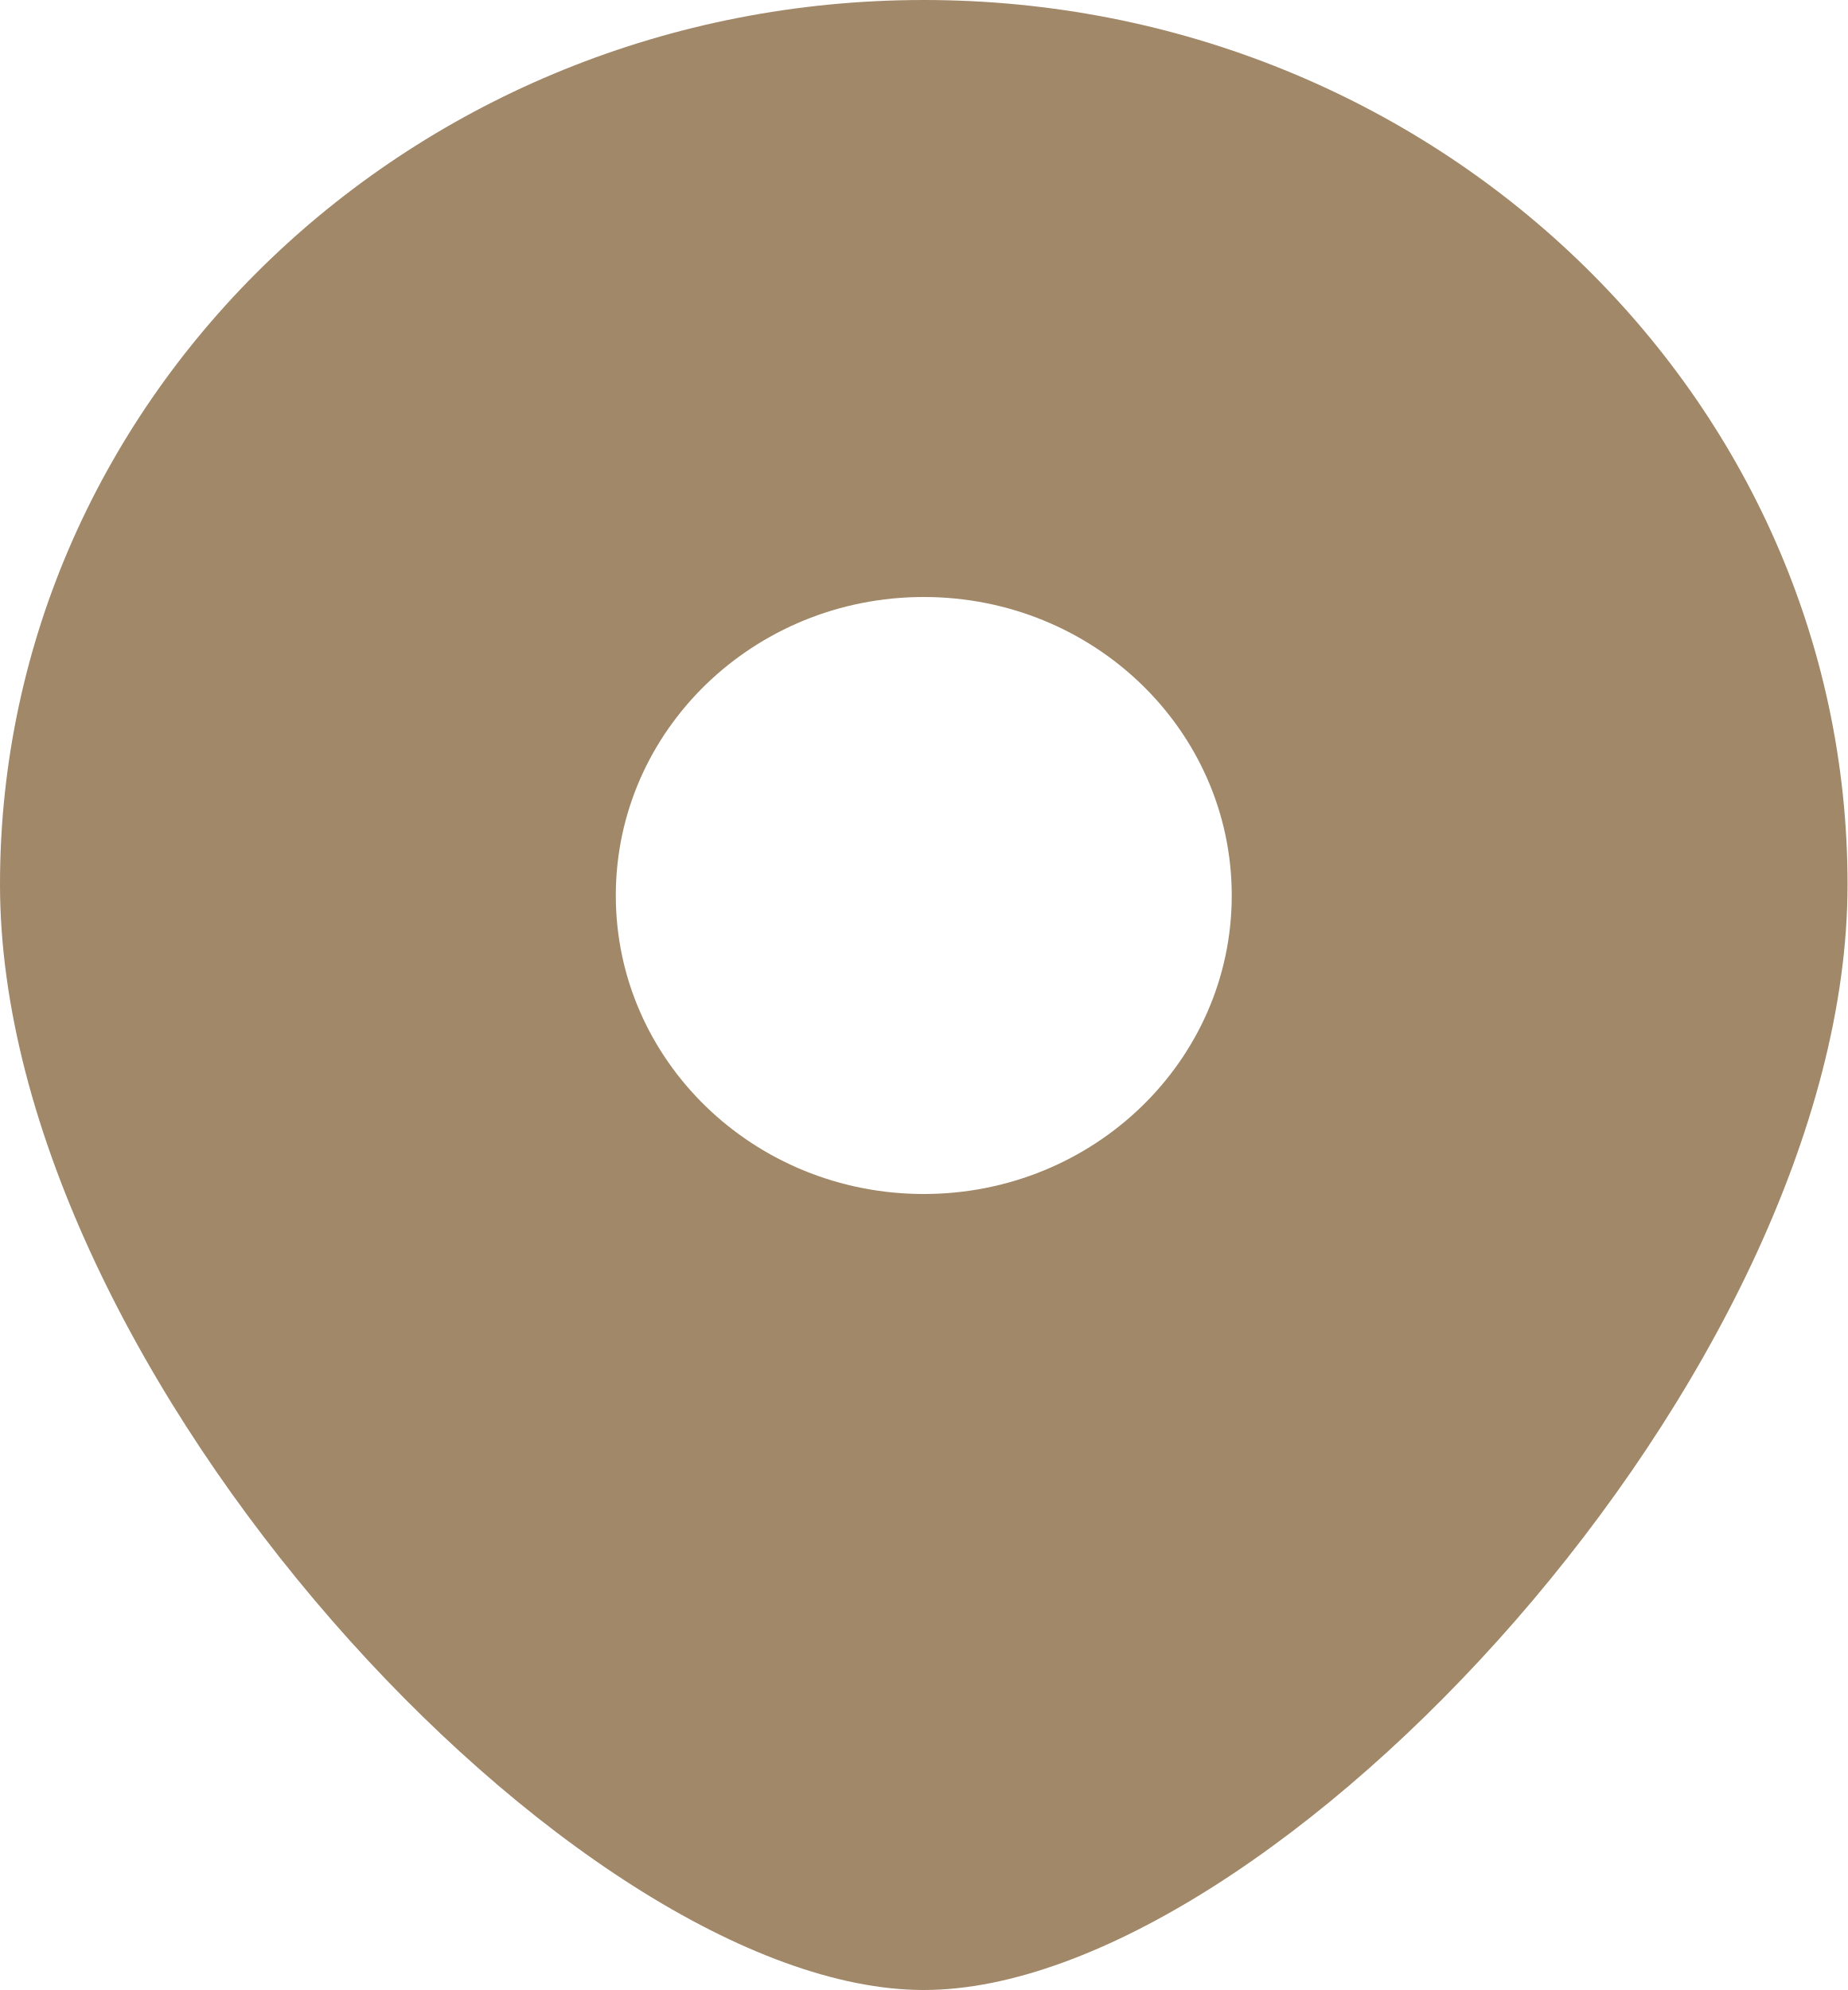
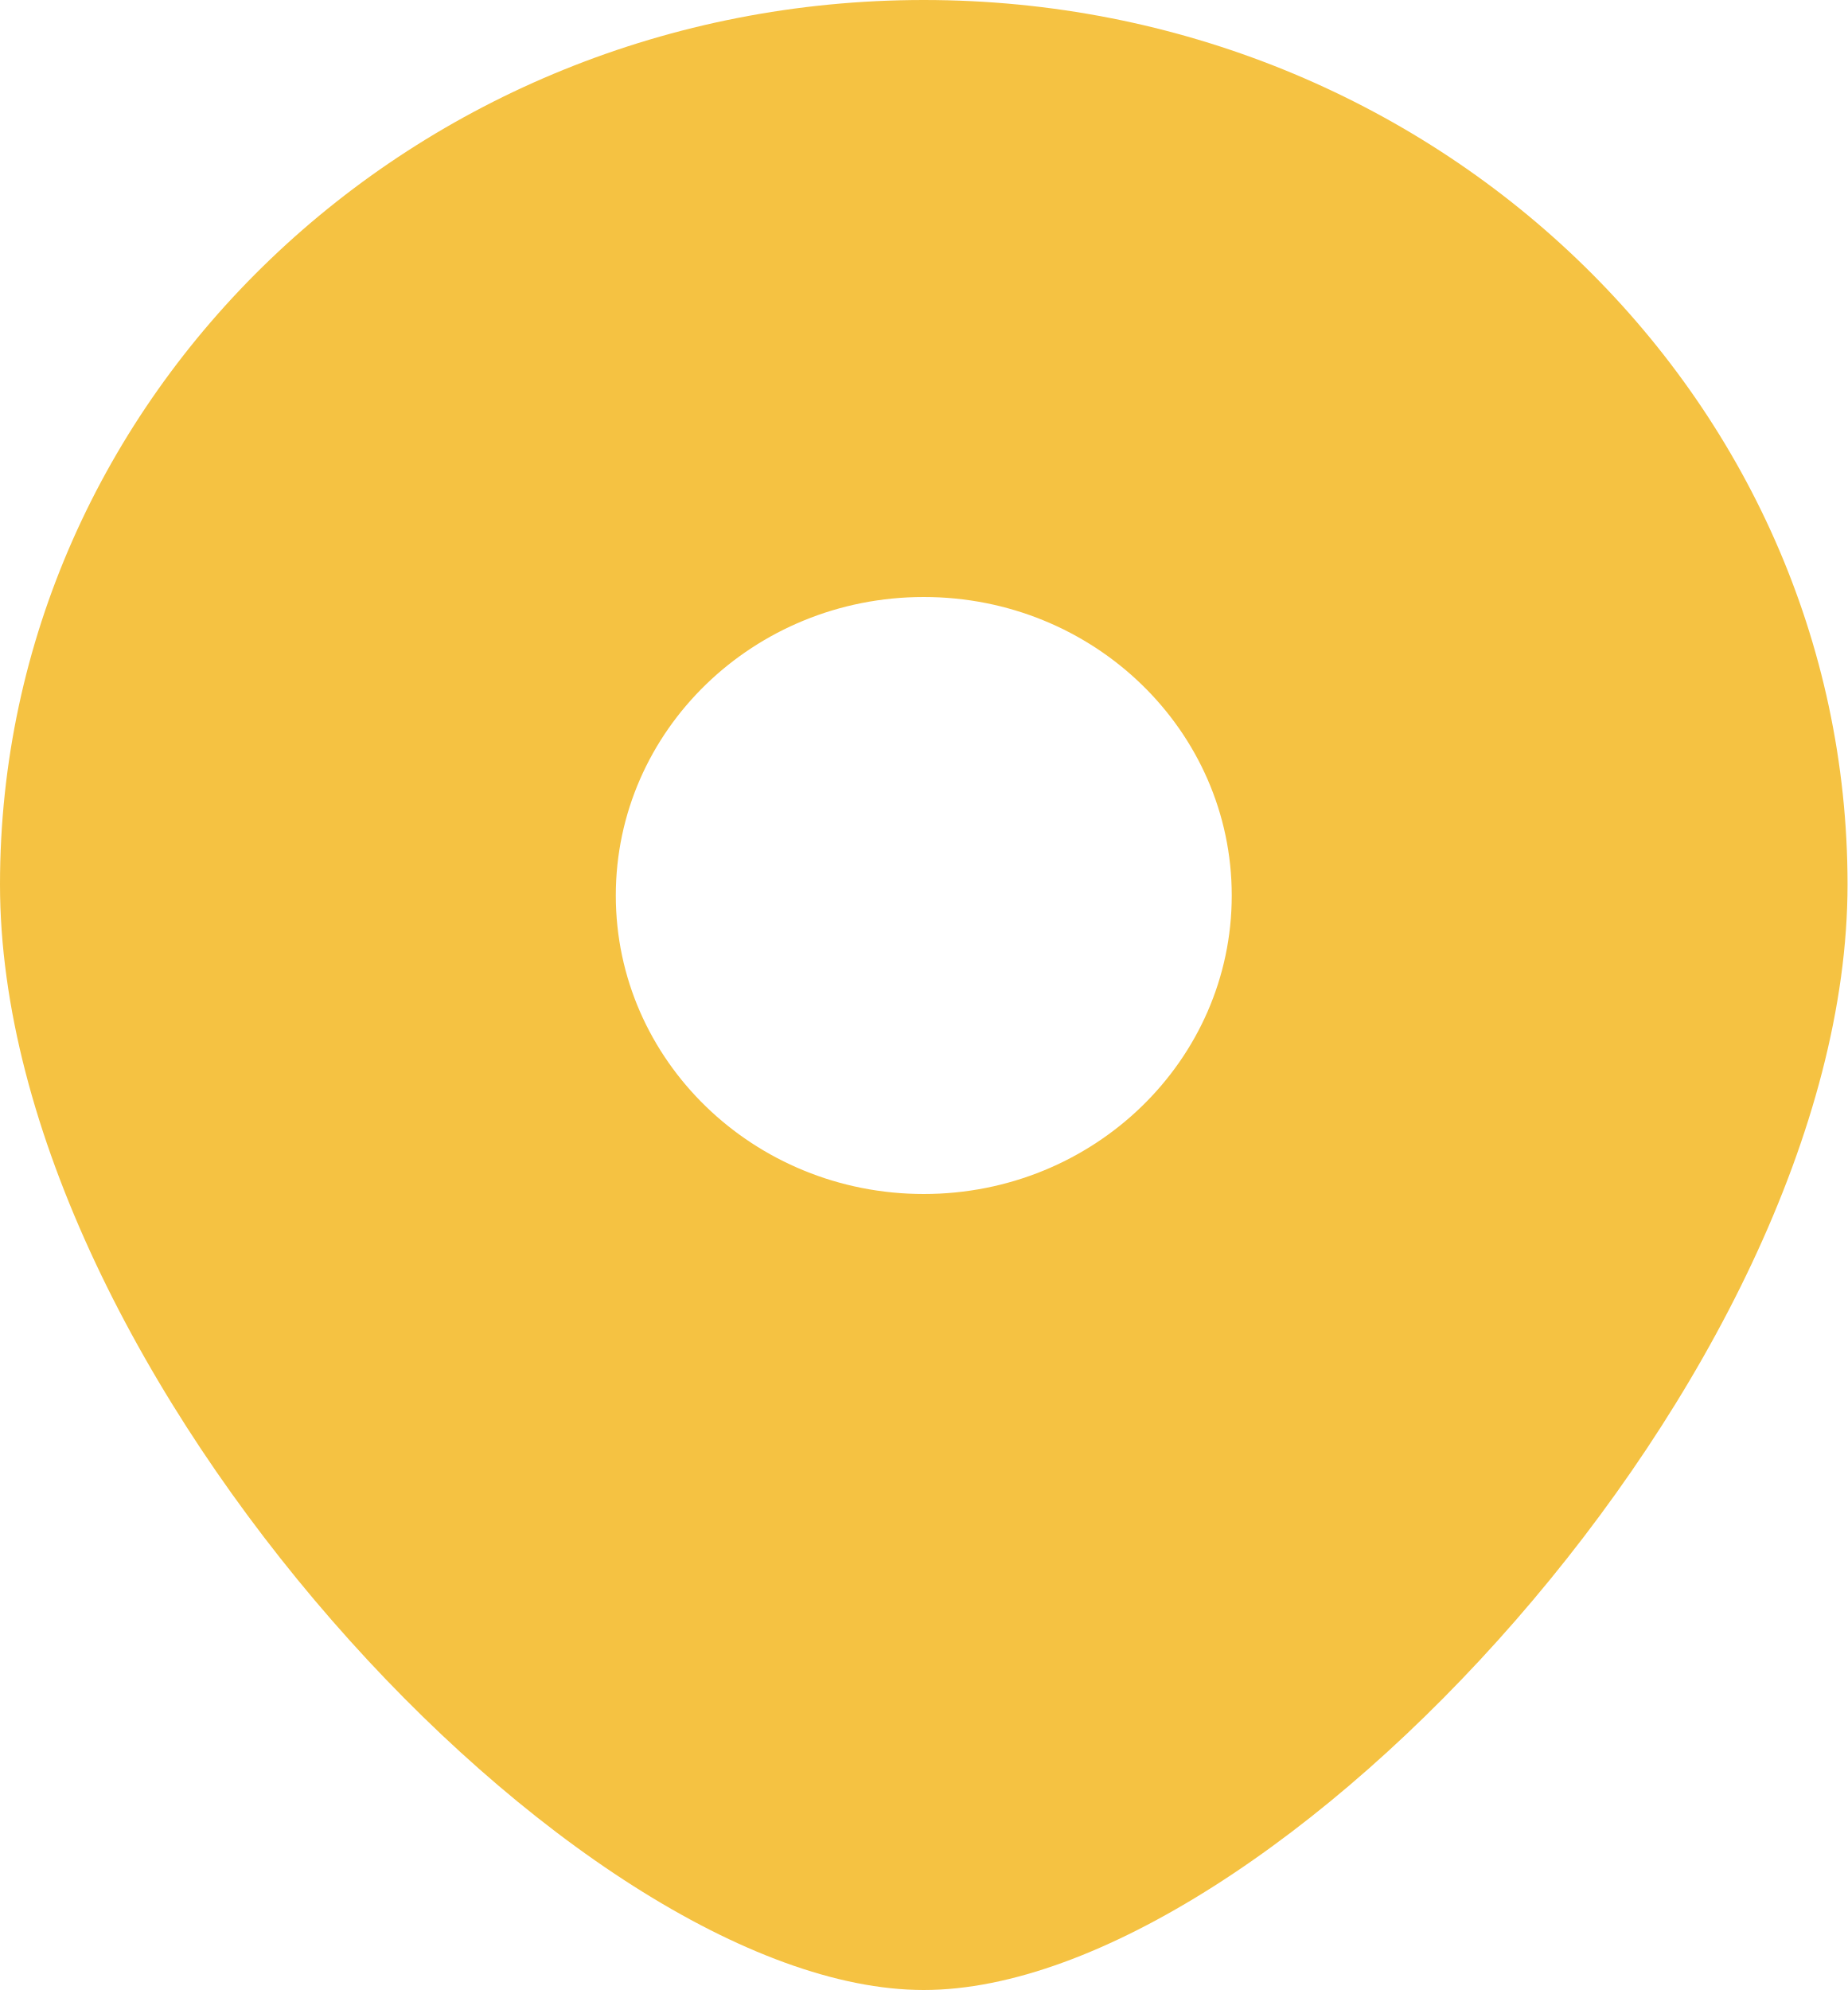
<svg xmlns="http://www.w3.org/2000/svg" width="13" height="14" viewBox="0 0 13 14" fill="none">
-   <path fill-rule="evenodd" clip-rule="evenodd" d="M6.5 14C8.938 14 13 9.659 13 6.222C13 2.786 10.09 0 6.5 0C2.91 0 0 2.786 0 6.222C0 9.659 4.062 14 6.5 14ZM6.5 8.4C7.697 8.4 8.667 7.46 8.667 6.3C8.667 5.14 7.697 4.2 6.5 4.2C5.303 4.2 4.333 5.14 4.333 6.3C4.333 7.46 5.303 8.4 6.5 8.4Z" fill="#A18868" />
+   <path fill-rule="evenodd" clip-rule="evenodd" d="M6.5 14C8.938 14 13 9.659 13 6.222C13 2.786 10.09 0 6.5 0C2.91 0 0 2.786 0 6.222C0 9.659 4.062 14 6.5 14ZM6.5 8.4C7.697 8.4 8.667 7.46 8.667 6.3C8.667 5.14 7.697 4.2 6.5 4.2C5.303 4.2 4.333 5.14 4.333 6.3C4.333 7.46 5.303 8.4 6.5 8.4Z" fill="#F5C242" />
</svg>
